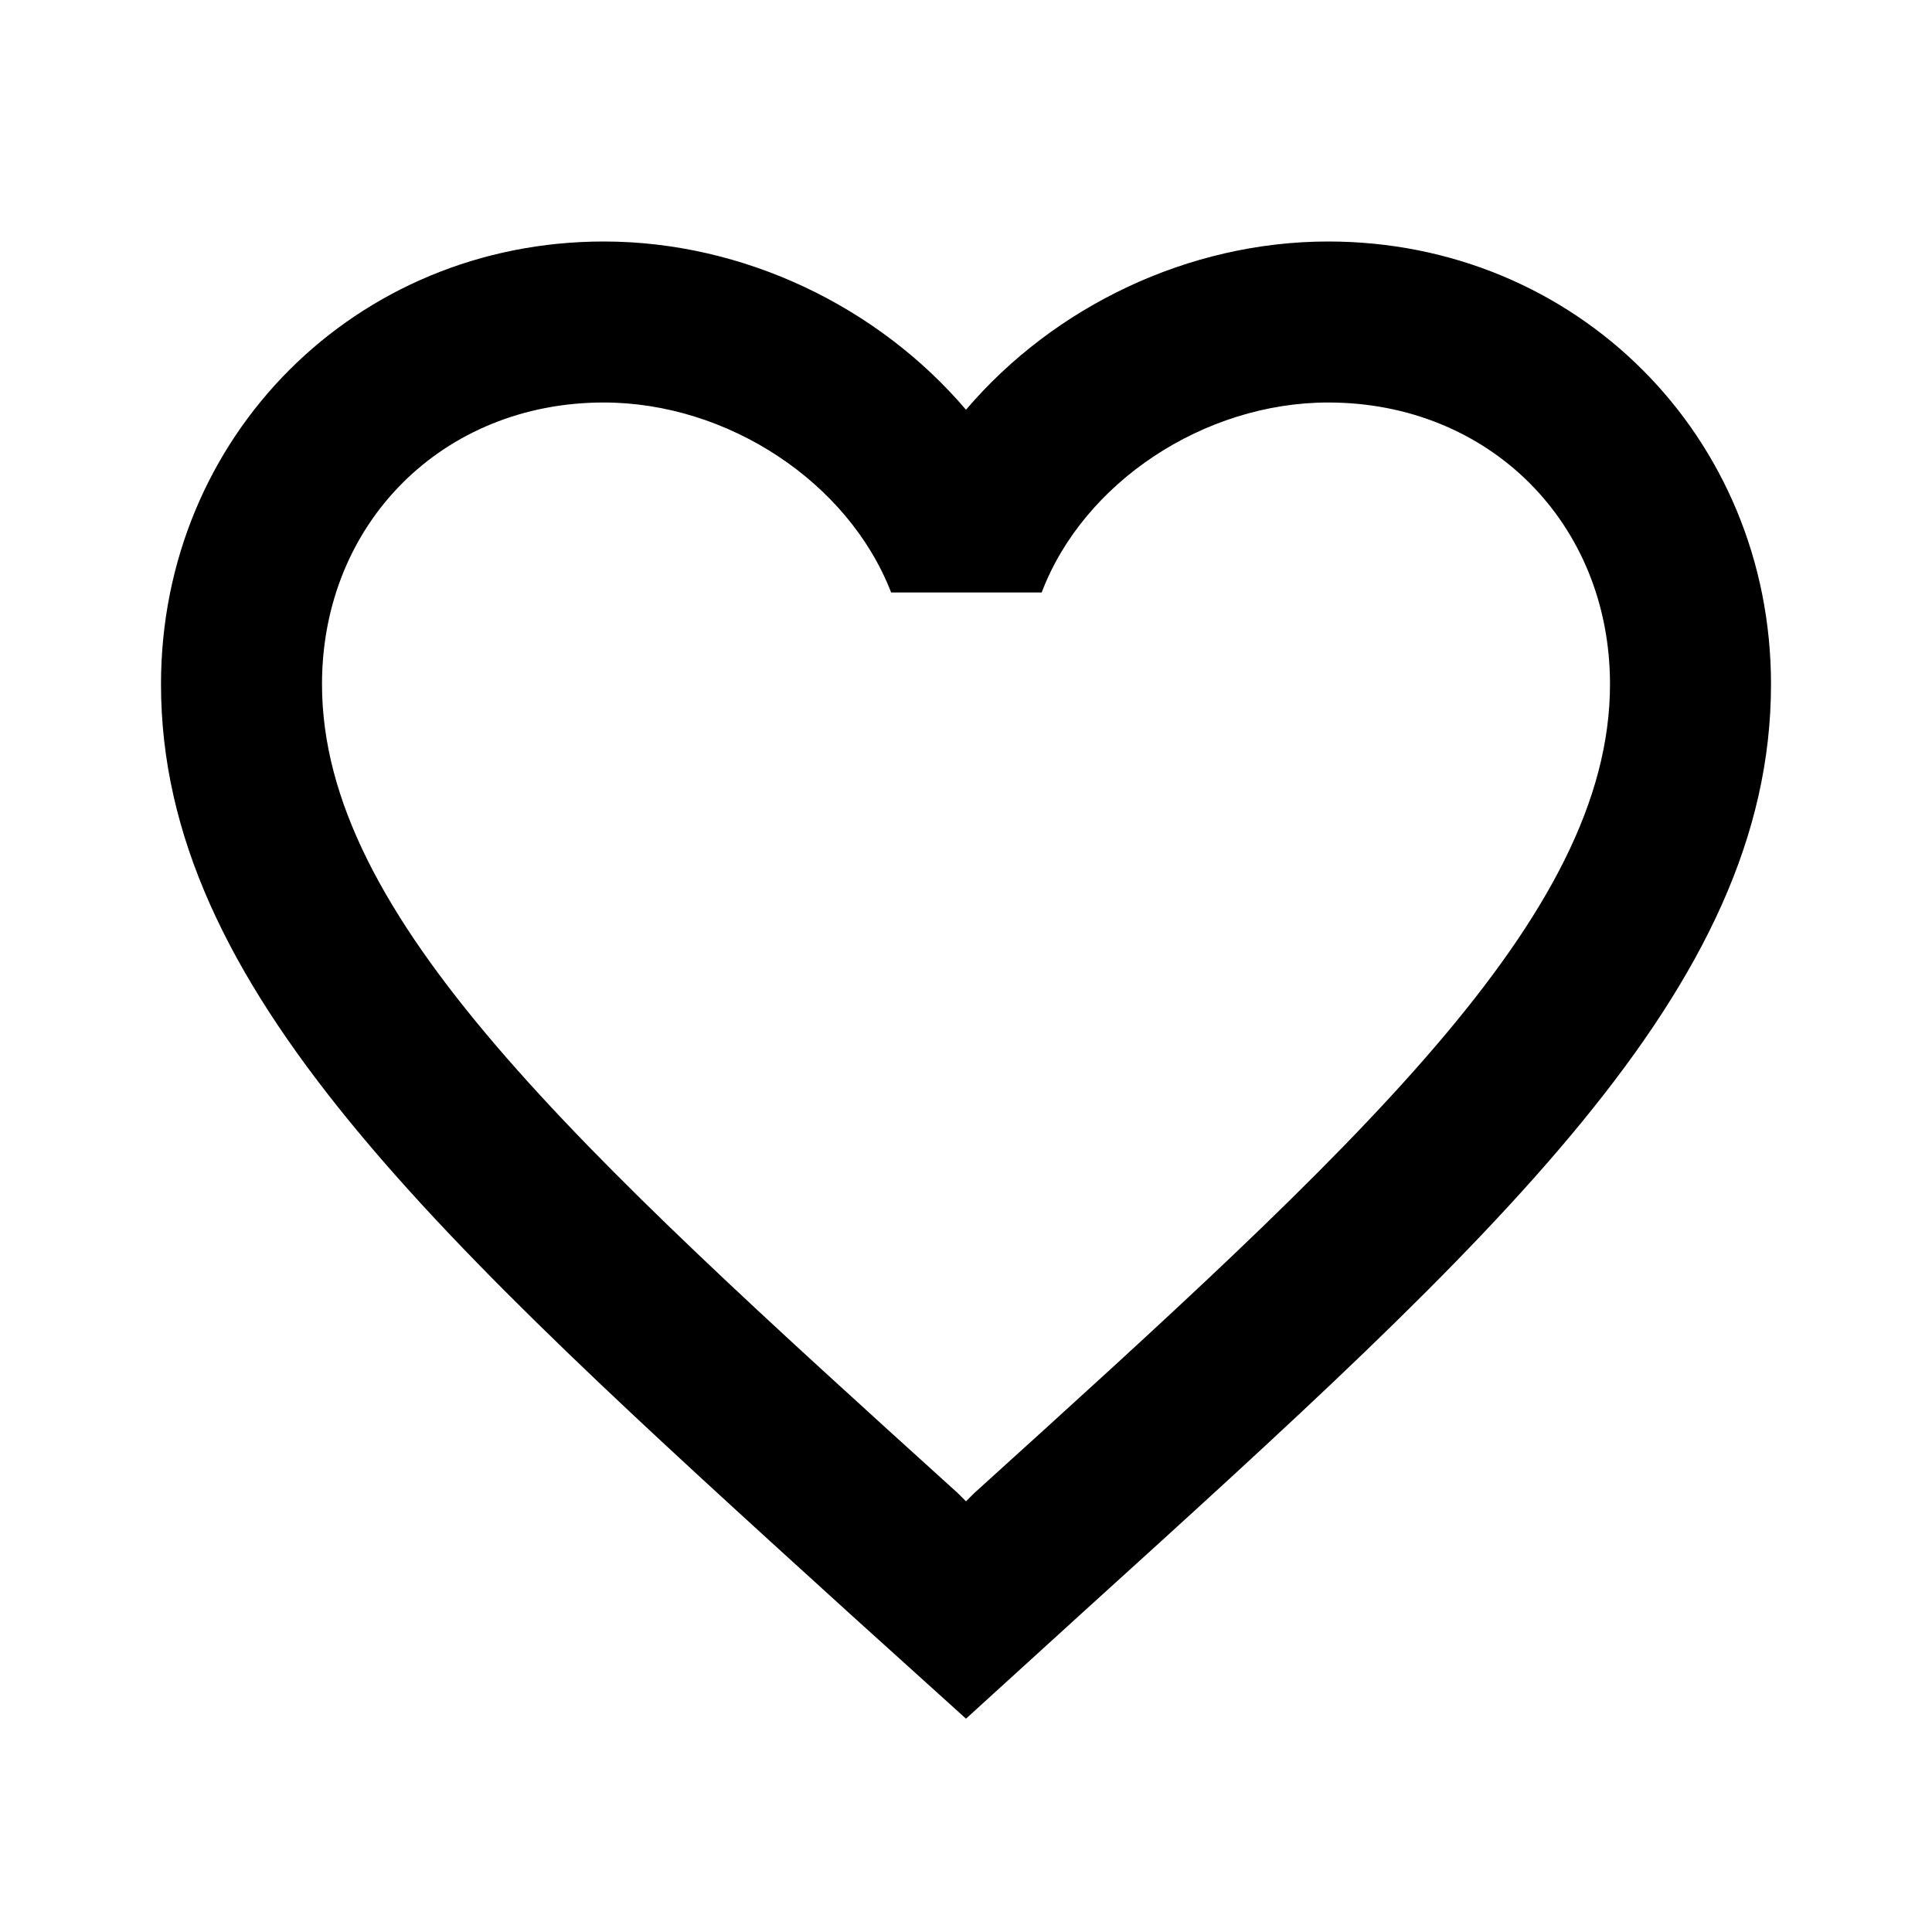
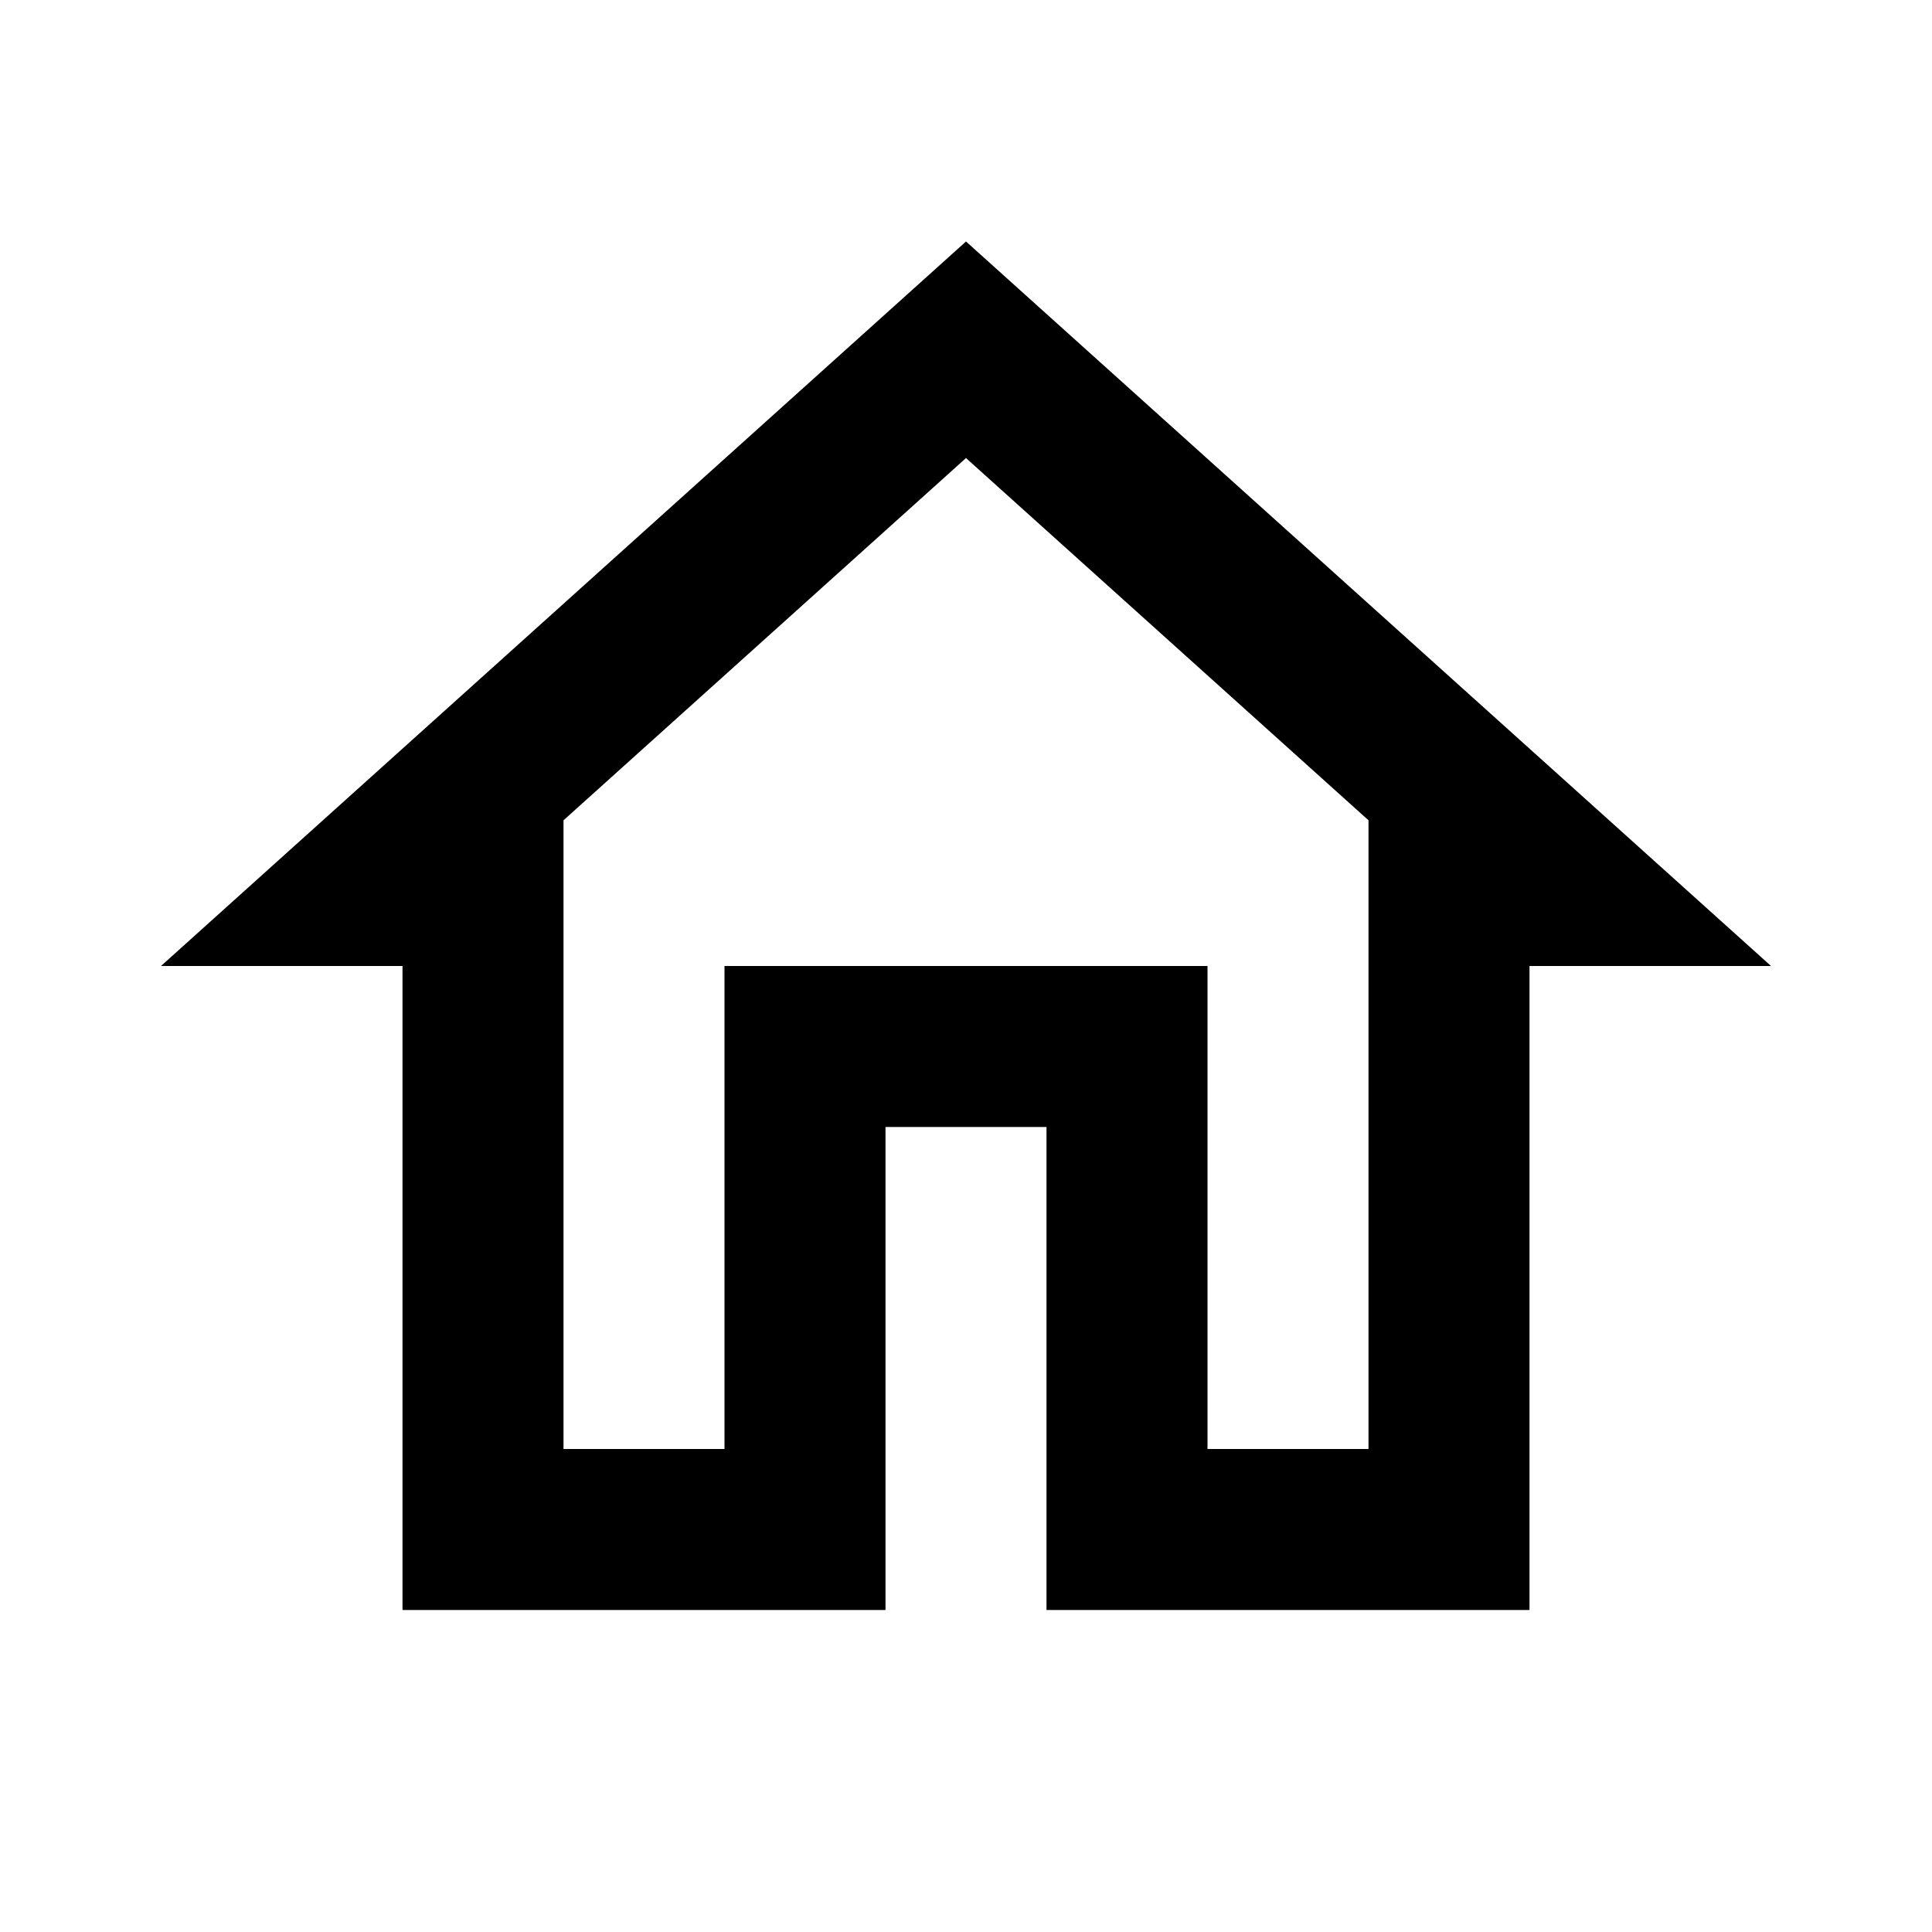
<svg xmlns="http://www.w3.org/2000/svg" height="24px" viewBox="0 0 24 24" width="24px" fill="#000000">
  <path d="M0 0h24v24H0V0z" fill="none" />
-   <path d="M16.5 3c-1.74 0-3.41.81-4.5 2.09C10.91 3.81 9.24 3 7.5 3 4.42 3 2 5.42 2 8.5c0 3.78 3.4 6.86 8.55 11.54L12 21.35l1.45-1.32C18.6 15.36 22 12.28 22 8.5 22 5.42 19.58 3 16.5 3zm-4.4 15.55l-.1.1-.1-.1C7.14 14.24 4 11.39 4 8.5 4 6.5 5.5 5 7.5 5c1.54 0 3.04.99 3.57 2.36h1.87C13.46 5.99 14.96 5 16.5 5c2 0 3.5 1.5 3.5 3.5 0 2.89-3.14 5.74-7.9 10.05z" />
+   <path d="M12 5.69l5 4.5V18h-2v-6H9v6H7v-7.81l5-4.5M12 3L2 12h3v8h6v-6h2v6h6v-8h3L12 3z" />
</svg>
